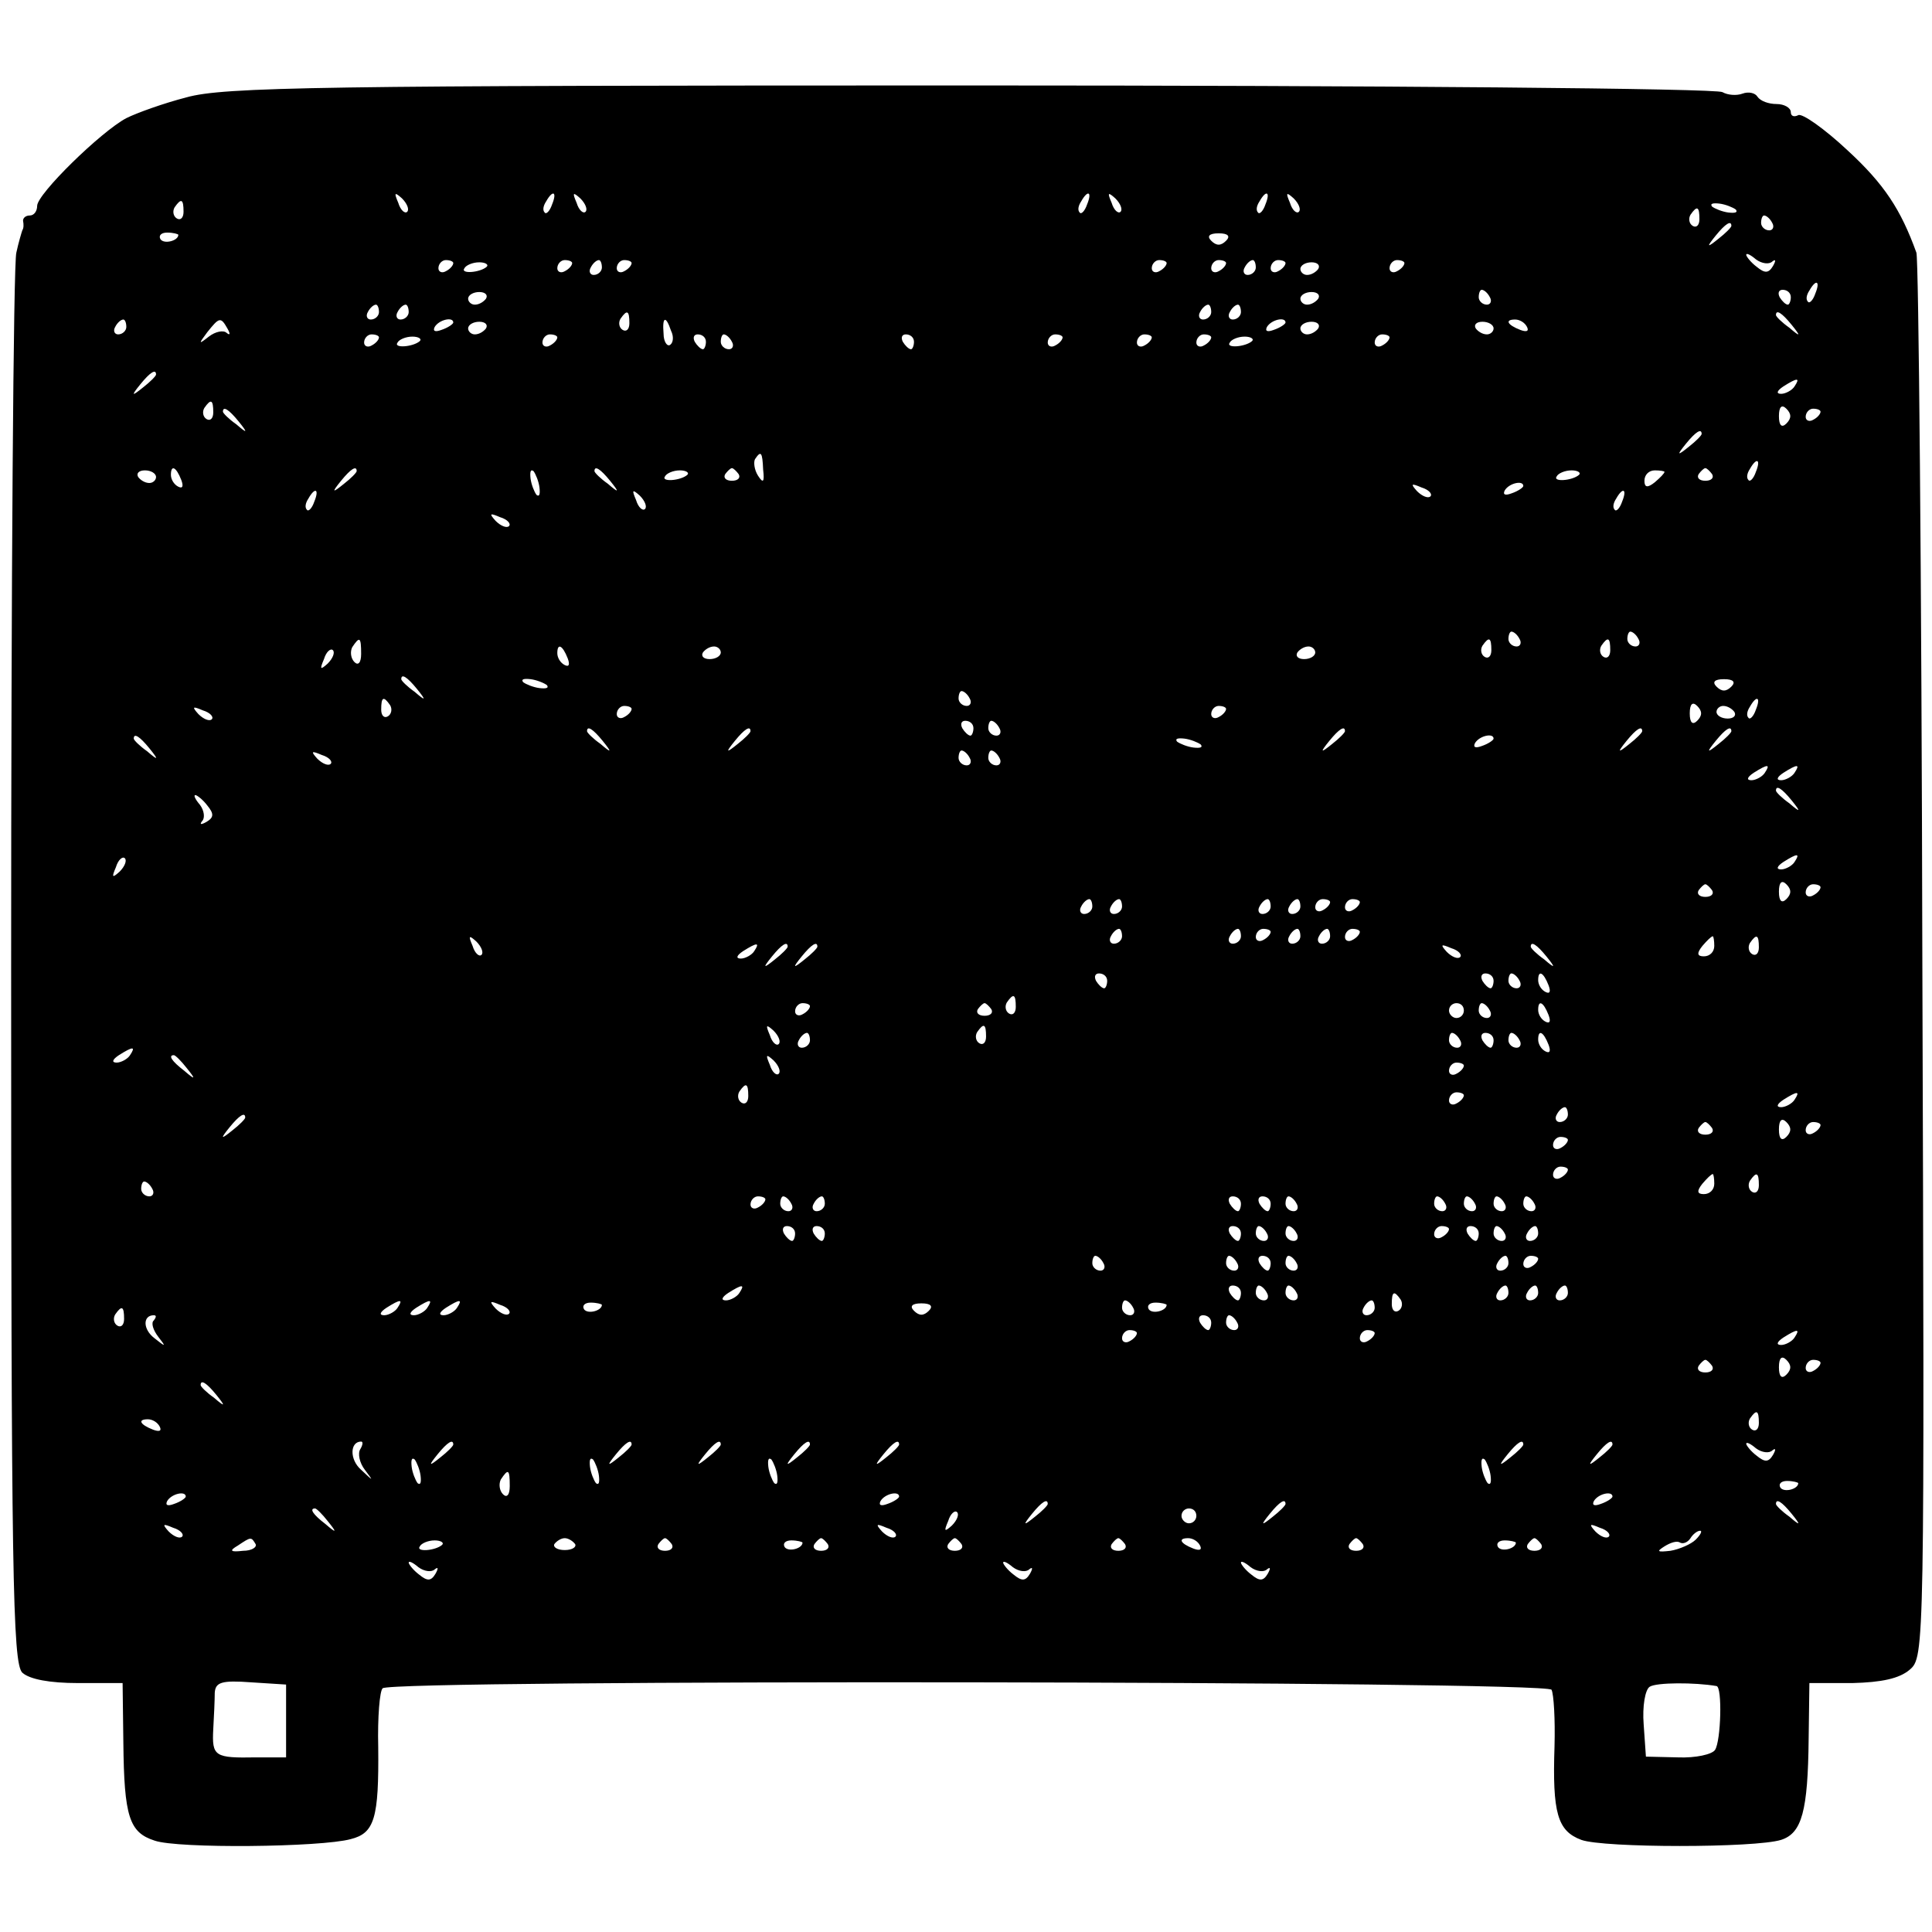
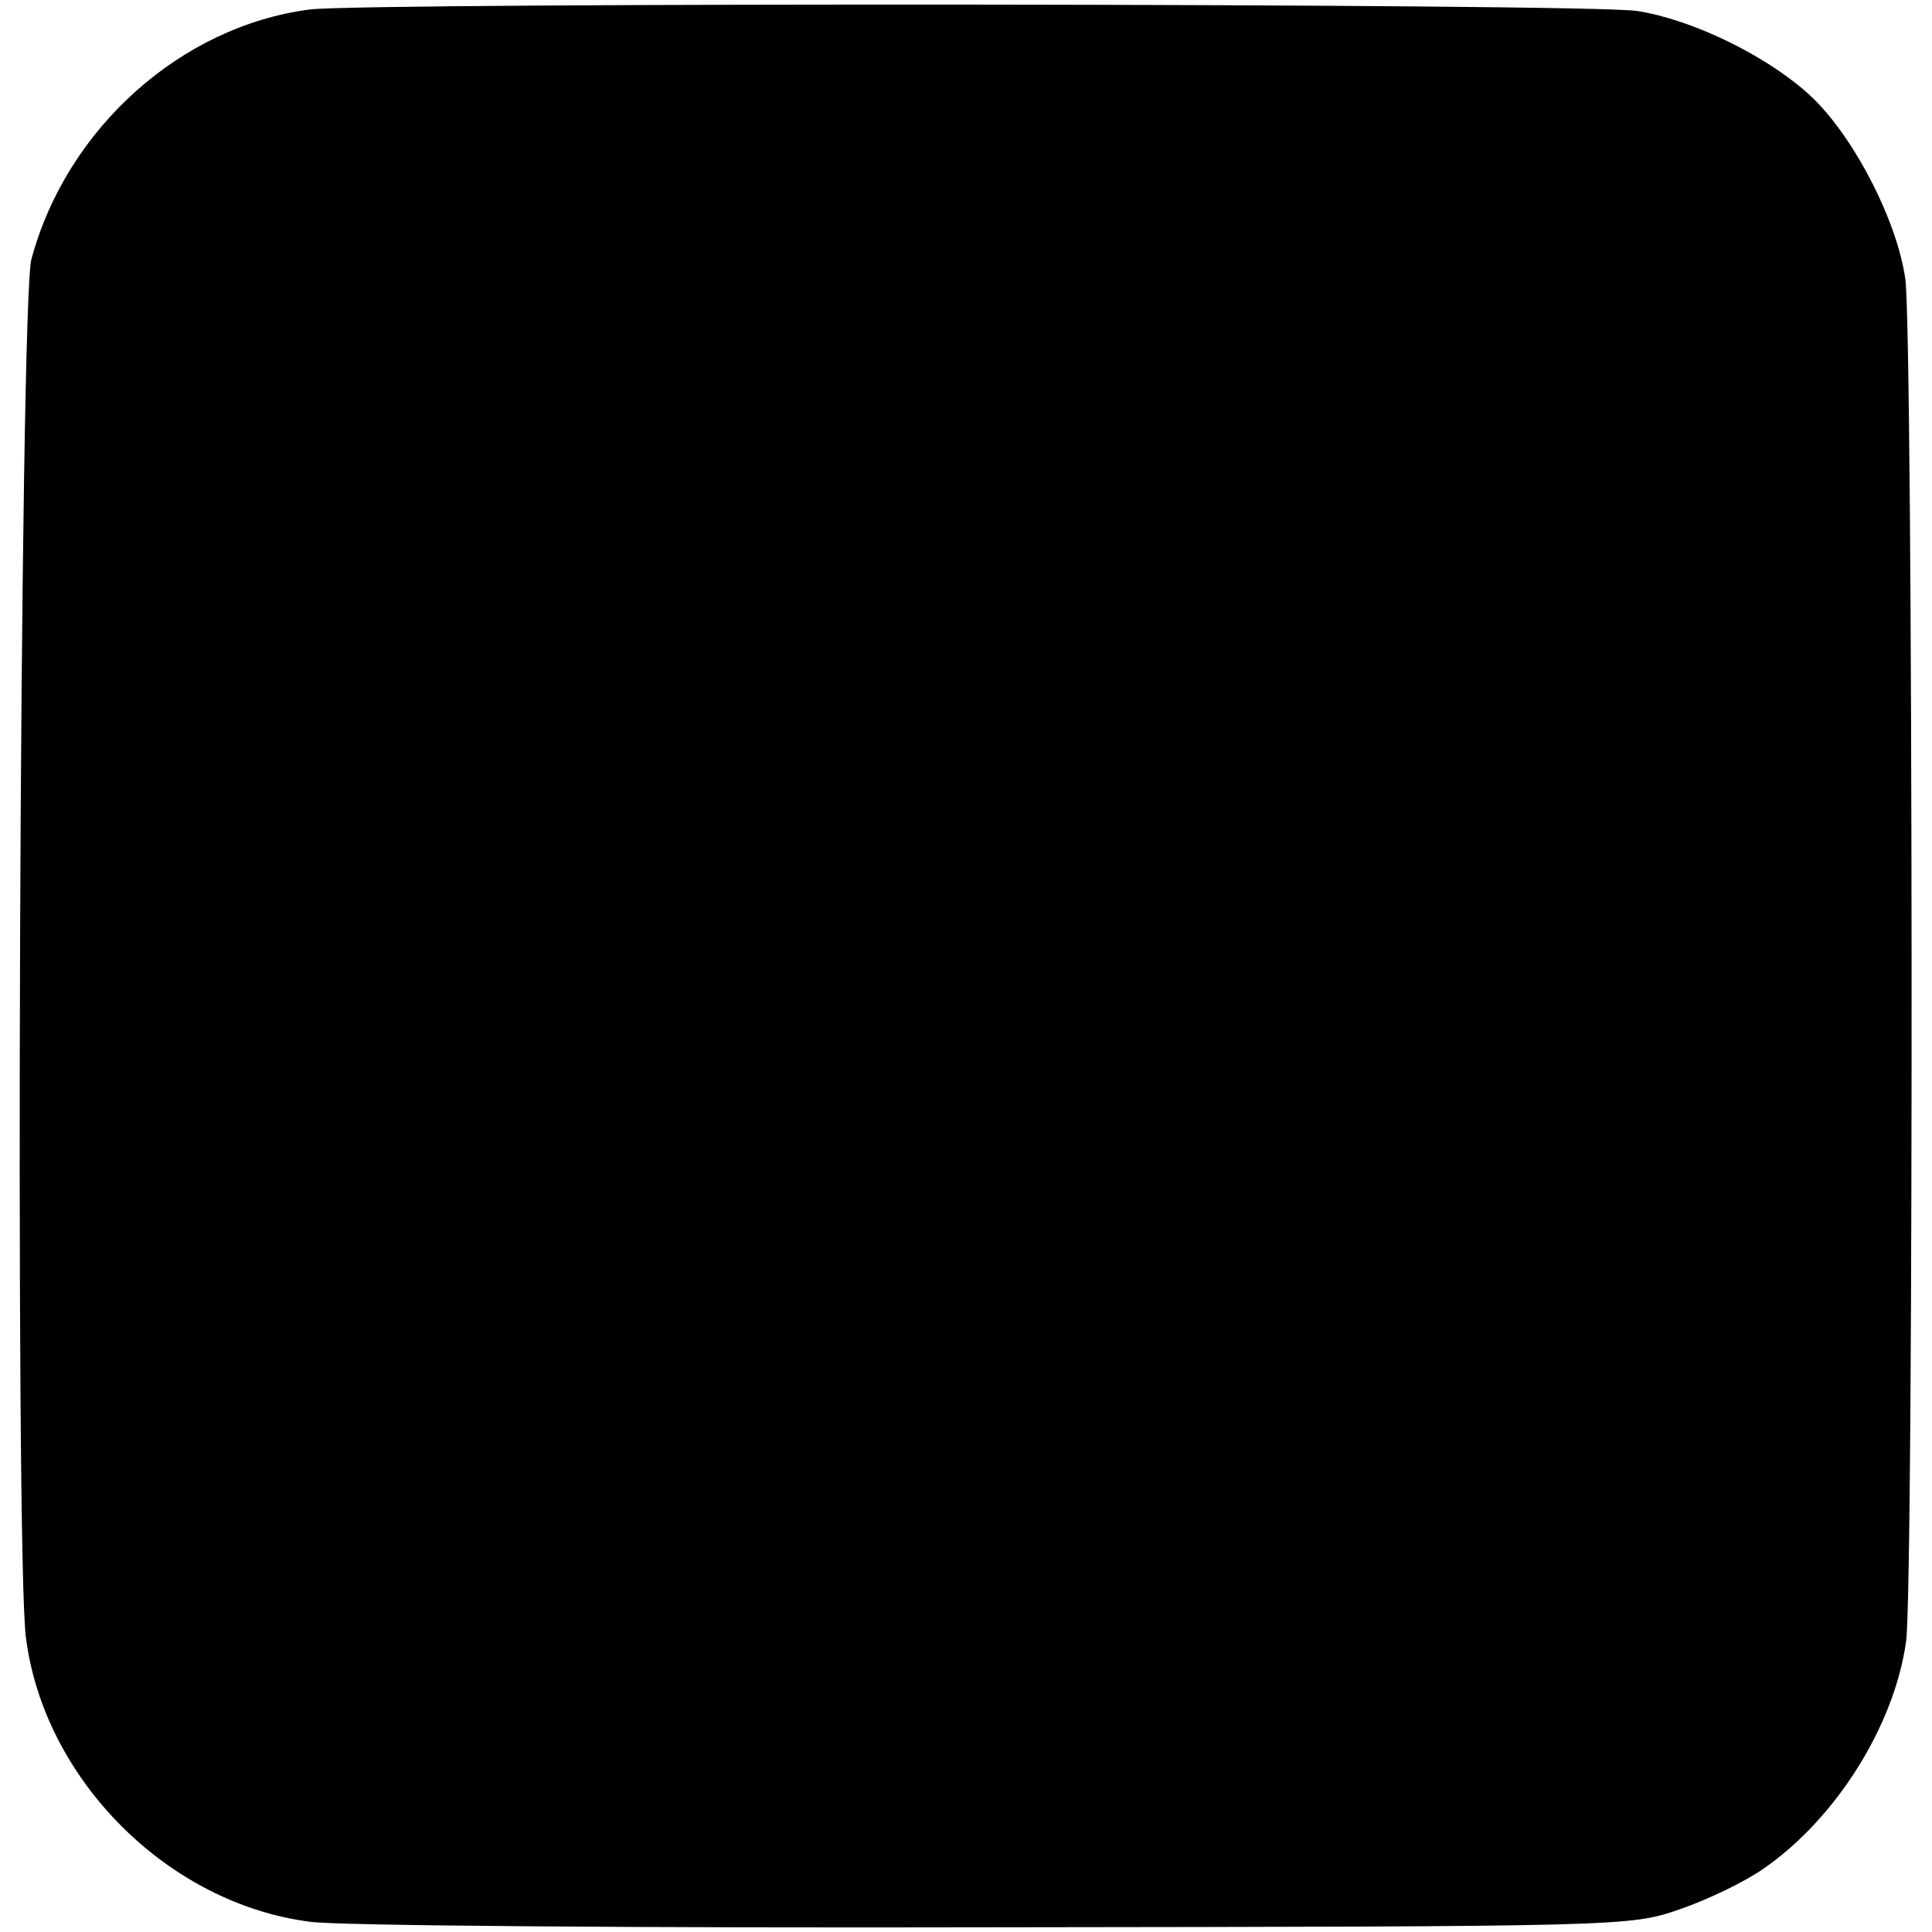
- <svg xmlns="http://www.w3.org/2000/svg" version="1.0" width="260pt" height="260pt" viewBox="0 0 260 260" preserveAspectRatio="xMidYMid meet">
-   <g transform="translate(0,260) scale(0.1,-0.1)" fill="#000000" stroke="none">
-     <path d="M251 2469 c-31 -8 -67 -21 -81 -28 -34 -18 -120 -102 -120 -118 0 -7 -4 -13 -10 -13 -5 0 -9 -3 -9 -7 1 -5 1 -10 -1 -13 -1 -3 -5 -16 -8 -30 -4 -14 -7 -446 -7 -961 0 -818 2 -937 15 -950 10 -9 37 -14 75 -14 l60 0 1 -80 c1 -100 8 -121 42 -132 31 -11 224 -9 264 2 32 8 38 28 37 124 -1 40 2 76 6 79 12 12 1565 10 1573 -2 3 -6 5 -40 4 -76 -3 -90 4 -114 36 -126 30 -11 234 -11 269 0 28 9 36 39 37 136 l1 75 58 0 c39 1 63 6 77 18 20 17 20 25 17 955 -1 515 -5 944 -8 952 -21 58 -43 92 -93 138 -31 29 -61 50 -66 47 -6 -3 -10 -1 -10 4 0 6 -9 11 -19 11 -11 0 -22 4 -26 10 -3 5 -12 7 -20 4 -8 -3 -20 -2 -27 2 -7 5 -462 9 -1012 9 -874 0 -1005 -2 -1055 -16z m297 -154 c-3 -3 -9 2 -12 12 -6 14 -5 15 5 6 7 -7 10 -15 7 -18z m195 10 c-3 -9 -8 -14 -10 -11 -3 3 -2 9 2 15 9 16 15 13 8 -4z m45 -10 c-3 -3 -9 2 -12 12 -6 14 -5 15 5 6 7 -7 10 -15 7 -18z m675 10 c-3 -9 -8 -14 -10 -11 -3 3 -2 9 2 15 9 16 15 13 8 -4z m45 -10 c-3 -3 -9 2 -12 12 -6 14 -5 15 5 6 7 -7 10 -15 7 -18z m195 10 c-3 -9 -8 -14 -10 -11 -3 3 -2 9 2 15 9 16 15 13 8 -4z m45 -10 c-3 -3 -9 2 -12 12 -6 14 -5 15 5 6 7 -7 10 -15 7 -18z m-1501 0 c0 -8 -4 -12 -9 -9 -5 3 -6 10 -3 15 9 13 12 11 12 -6z m2089 3 c3 -4 -1 -5 -10 -4 -8 1 -18 5 -22 8 -3 4 1 5 10 4 8 -1 18 -5 22 -8z m-49 -13 c0 -8 -4 -12 -9 -9 -5 3 -6 10 -3 15 9 13 12 11 12 -6z m98 -5 c3 -5 1 -10 -4 -10 -6 0 -11 5 -11 10 0 6 2 10 4 10 3 0 8 -4 11 -10z m-55 -4 c0 -2 -8 -10 -17 -17 -16 -13 -17 -12 -4 4 13 16 21 21 21 13z m-2090 -12 c0 -8 -19 -13 -24 -6 -3 5 1 9 9 9 8 0 15 -2 15 -3z m1410 -8 c-7 -7 -13 -7 -20 0 -6 6 -3 10 10 10 13 0 16 -4 10 -10z m735 -28 c5 4 5 1 1 -6 -6 -10 -11 -10 -22 -1 -8 6 -14 14 -14 16 0 3 6 0 13 -6 8 -6 18 -7 22 -3z m-1775 -2 c0 -3 -4 -8 -10 -11 -5 -3 -10 -1 -10 4 0 6 5 11 10 11 6 0 10 -2 10 -4z m45 -5 c-9 -8 -36 -10 -30 -2 2 4 11 8 20 8 8 0 13 -3 10 -6z m115 5 c0 -3 -4 -8 -10 -11 -5 -3 -10 -1 -10 4 0 6 5 11 10 11 6 0 10 -2 10 -4z m40 -6 c0 -5 -5 -10 -11 -10 -5 0 -7 5 -4 10 3 6 8 10 11 10 2 0 4 -4 4 -10z m40 6 c0 -3 -4 -8 -10 -11 -5 -3 -10 -1 -10 4 0 6 5 11 10 11 6 0 10 -2 10 -4z m720 0 c0 -3 -4 -8 -10 -11 -5 -3 -10 -1 -10 4 0 6 5 11 10 11 6 0 10 -2 10 -4z m80 0 c0 -3 -4 -8 -10 -11 -5 -3 -10 -1 -10 4 0 6 5 11 10 11 6 0 10 -2 10 -4z m40 -6 c0 -5 -5 -10 -11 -10 -5 0 -7 5 -4 10 3 6 8 10 11 10 2 0 4 -4 4 -10z m40 6 c0 -3 -4 -8 -10 -11 -5 -3 -10 -1 -10 4 0 6 5 11 10 11 6 0 10 -2 10 -4z m44 -8 c-3 -4 -9 -8 -15 -8 -5 0 -9 4 -9 8 0 5 7 9 15 9 8 0 12 -4 9 -9z m116 8 c0 -3 -4 -8 -10 -11 -5 -3 -10 -1 -10 4 0 6 5 11 10 11 6 0 10 -2 10 -4z m553 -41 c-3 -9 -8 -14 -10 -11 -3 3 -2 9 2 15 9 16 15 13 8 -4z m-1789 -7 c-3 -4 -9 -8 -15 -8 -5 0 -9 4 -9 8 0 5 7 9 15 9 8 0 12 -4 9 -9z m1120 0 c-3 -4 -9 -8 -15 -8 -5 0 -9 4 -9 8 0 5 7 9 15 9 8 0 12 -4 9 -9z m231 2 c3 -5 1 -10 -4 -10 -6 0 -11 5 -11 10 0 6 2 10 4 10 3 0 8 -4 11 -10z m405 0 c0 -5 -2 -10 -4 -10 -3 0 -8 5 -11 10 -3 6 -1 10 4 10 6 0 11 -4 11 -10z m-1900 -20 c0 -5 -5 -10 -11 -10 -5 0 -7 5 -4 10 3 6 8 10 11 10 2 0 4 -4 4 -10z m40 0 c0 -5 -5 -10 -11 -10 -5 0 -7 5 -4 10 3 6 8 10 11 10 2 0 4 -4 4 -10z m1080 0 c0 -5 -5 -10 -11 -10 -5 0 -7 5 -4 10 3 6 8 10 11 10 2 0 4 -4 4 -10z m40 0 c0 -5 -5 -10 -11 -10 -5 0 -7 5 -4 10 3 6 8 10 11 10 2 0 4 -4 4 -10z m-823 -15 c0 -8 -4 -12 -9 -9 -5 3 -6 10 -3 15 9 13 12 11 12 -6z m1564 -2 c13 -16 12 -17 -3 -4 -10 7 -18 15 -18 17 0 8 8 3 21 -13z m-2241 -3 c0 -5 -5 -10 -11 -10 -5 0 -7 5 -4 10 3 6 8 10 11 10 2 0 4 -4 4 -10z m136 -2 c4 -7 4 -10 -1 -6 -4 4 -15 2 -24 -5 -14 -11 -14 -10 -2 6 16 20 18 21 27 5z m304 8 c0 -2 -7 -7 -16 -10 -8 -3 -12 -2 -9 4 6 10 25 14 25 6z m44 -8 c-3 -4 -9 -8 -15 -8 -5 0 -9 4 -9 8 0 5 7 9 15 9 8 0 12 -4 9 -9z m249 -3 c4 -8 3 -16 -1 -19 -4 -3 -9 4 -9 15 -2 23 3 25 10 4z m827 11 c0 -2 -7 -7 -16 -10 -8 -3 -12 -2 -9 4 6 10 25 14 25 6z m44 -8 c-3 -4 -9 -8 -15 -8 -5 0 -9 4 -9 8 0 5 7 9 15 9 8 0 12 -4 9 -9z m236 0 c0 -4 -4 -8 -9 -8 -6 0 -12 4 -15 8 -3 5 1 9 9 9 8 0 15 -4 15 -9z m45 2 c3 -6 -1 -7 -9 -4 -18 7 -21 14 -7 14 6 0 13 -4 16 -10z m-1545 -14 c0 -3 -4 -8 -10 -11 -5 -3 -10 -1 -10 4 0 6 5 11 10 11 6 0 10 -2 10 -4z m55 -5 c-9 -8 -36 -10 -30 -2 2 4 11 8 20 8 8 0 13 -3 10 -6z m185 5 c0 -3 -4 -8 -10 -11 -5 -3 -10 -1 -10 4 0 6 5 11 10 11 6 0 10 -2 10 -4z m200 -6 c0 -5 -2 -10 -4 -10 -3 0 -8 5 -11 10 -3 6 -1 10 4 10 6 0 11 -4 11 -10z m35 0 c3 -5 1 -10 -4 -10 -6 0 -11 5 -11 10 0 6 2 10 4 10 3 0 8 -4 11 -10z m245 0 c0 -5 -2 -10 -4 -10 -3 0 -8 5 -11 10 -3 6 -1 10 4 10 6 0 11 -4 11 -10z m200 6 c0 -3 -4 -8 -10 -11 -5 -3 -10 -1 -10 4 0 6 5 11 10 11 6 0 10 -2 10 -4z m120 0 c0 -3 -4 -8 -10 -11 -5 -3 -10 -1 -10 4 0 6 5 11 10 11 6 0 10 -2 10 -4z m80 0 c0 -3 -4 -8 -10 -11 -5 -3 -10 -1 -10 4 0 6 5 11 10 11 6 0 10 -2 10 -4z m55 -5 c-9 -8 -36 -10 -30 -2 2 4 11 8 20 8 8 0 13 -3 10 -6z m185 5 c0 -3 -4 -8 -10 -11 -5 -3 -10 -1 -10 4 0 6 5 11 10 11 6 0 10 -2 10 -4z m-1660 -50 c0 -2 -8 -10 -17 -17 -16 -13 -17 -12 -4 4 13 16 21 21 21 13z m2205 -16 c-3 -5 -12 -10 -18 -10 -7 0 -6 4 3 10 19 12 23 12 15 0z m-2128 -35 c0 -8 -4 -12 -9 -9 -5 3 -6 10 -3 15 9 13 12 11 12 -6z m2117 -15 c-6 -6 -10 -3 -10 10 0 13 4 16 10 10 7 -7 7 -13 0 -20z m-2083 3 c13 -16 12 -17 -3 -4 -10 7 -18 15 -18 17 0 8 8 3 21 -13z m2129 13 c0 -3 -4 -8 -10 -11 -5 -3 -10 -1 -10 4 0 6 5 11 10 11 6 0 10 -2 10 -4z m-160 -30 c0 -2 -8 -10 -17 -17 -16 -13 -17 -12 -4 4 13 16 21 21 21 13z m-1263 -48 c2 -17 0 -19 -7 -8 -5 8 -6 18 -4 22 8 12 10 10 11 -14z m1336 -3 c-3 -9 -8 -14 -10 -11 -3 3 -2 9 2 15 9 16 15 13 8 -4z m-2153 -7 c0 -4 -4 -8 -9 -8 -6 0 -12 4 -15 8 -3 5 1 9 9 9 8 0 15 -4 15 -9z m34 -4 c3 -8 2 -12 -4 -9 -6 3 -10 10 -10 16 0 14 7 11 14 -7z m236 12 c0 -2 -8 -10 -17 -17 -16 -13 -17 -12 -4 4 13 16 21 21 21 13z m246 -22 c1 -9 0 -13 -4 -10 -3 4 -7 14 -8 22 -1 9 0 13 4 10 3 -4 7 -14 8 -22z m95 9 c13 -16 12 -17 -3 -4 -10 7 -18 15 -18 17 0 8 8 3 21 -13z m104 8 c-9 -8 -36 -10 -30 -2 2 4 11 8 20 8 8 0 13 -3 10 -6z m69 1 c3 -5 -1 -9 -9 -9 -8 0 -12 4 -9 9 3 4 7 8 9 8 2 0 6 -4 9 -8z m1131 -1 c-9 -8 -36 -10 -30 -2 2 4 11 8 20 8 8 0 13 -3 10 -6z m115 4 c0 -2 -6 -8 -13 -14 -10 -8 -14 -7 -14 2 0 8 6 14 14 14 7 0 13 -1 13 -2z m64 -3 c3 -5 -1 -9 -9 -9 -8 0 -12 4 -9 9 3 4 7 8 9 8 2 0 6 -4 9 -8z m-379 -30 c-3 -3 -11 0 -18 7 -9 10 -8 11 6 5 10 -3 15 -9 12 -12z m125 14 c0 -2 -7 -7 -16 -10 -8 -3 -12 -2 -9 4 6 10 25 14 25 6z m-1627 -21 c-3 -9 -8 -14 -10 -11 -3 3 -2 9 2 15 9 16 15 13 8 -4z m445 -10 c-3 -3 -9 2 -12 12 -6 14 -5 15 5 6 7 -7 10 -15 7 -18z m1315 10 c-3 -9 -8 -14 -10 -11 -3 3 -2 9 2 15 9 16 15 13 8 -4z m-1498 -33 c-3 -3 -11 0 -18 7 -9 10 -8 11 6 5 10 -3 15 -9 12 -12z m1360 -152 c3 -5 1 -10 -4 -10 -6 0 -11 5 -11 10 0 6 2 10 4 10 3 0 8 -4 11 -10z m160 0 c3 -5 1 -10 -4 -10 -6 0 -11 5 -11 10 0 6 2 10 4 10 3 0 8 -4 11 -10z m-1719 -20 c0 -12 -4 -16 -9 -11 -5 5 -6 14 -3 20 10 15 12 14 12 -9z m1521 5 c0 -8 -4 -12 -9 -9 -5 3 -6 10 -3 15 9 13 12 11 12 -6z m160 0 c0 -8 -4 -12 -9 -9 -5 3 -6 10 -3 15 9 13 12 11 12 -6z m-1726 -18 c-10 -9 -11 -8 -5 6 3 10 9 15 12 12 3 -3 0 -11 -7 -18z m323 7 c3 -8 2 -12 -4 -9 -6 3 -10 10 -10 16 0 14 7 11 14 -7z m206 8 c0 -5 -7 -9 -15 -9 -8 0 -12 4 -9 9 3 4 9 8 15 8 5 0 9 -4 9 -8z m800 0 c0 -5 -7 -9 -15 -9 -8 0 -12 4 -9 9 3 4 9 8 15 8 5 0 9 -4 9 -8z m-1209 -49 c13 -16 12 -17 -3 -4 -10 7 -18 15 -18 17 0 8 8 3 21 -13z m175 5 c3 -4 -1 -5 -10 -4 -8 1 -18 5 -22 8 -3 4 1 5 10 4 8 -1 18 -5 22 -8z m1594 -2 c-7 -7 -13 -7 -20 0 -6 6 -3 10 10 10 13 0 16 -4 10 -10z m-1025 -16 c3 -5 1 -10 -4 -10 -6 0 -11 5 -11 10 0 6 2 10 4 10 3 0 8 -4 11 -10z m-780 -9 c3 -5 2 -12 -3 -15 -5 -3 -9 1 -9 9 0 17 3 19 12 6z m1759 -21 c-6 -6 -10 -3 -10 10 0 13 4 16 10 10 7 -7 7 -13 0 -20z m79 15 c-3 -9 -8 -14 -10 -11 -3 3 -2 9 2 15 9 16 15 13 8 -4z m-2078 -13 c-3 -3 -11 0 -18 7 -9 10 -8 11 6 5 10 -3 15 -9 12 -12z m565 14 c0 -3 -4 -8 -10 -11 -5 -3 -10 -1 -10 4 0 6 5 11 10 11 6 0 10 -2 10 -4z m800 0 c0 -3 -4 -8 -10 -11 -5 -3 -10 -1 -10 4 0 6 5 11 10 11 6 0 10 -2 10 -4z m684 -4 c3 -5 -1 -9 -9 -9 -8 0 -15 4 -15 9 0 4 4 8 9 8 6 0 12 -4 15 -8z m-1024 -22 c0 -5 -2 -10 -4 -10 -3 0 -8 5 -11 10 -3 6 -1 10 4 10 6 0 11 -4 11 -10z m35 0 c3 -5 1 -10 -4 -10 -6 0 -11 5 -11 10 0 6 2 10 4 10 3 0 8 -4 11 -10z m-534 -17 c13 -16 12 -17 -3 -4 -10 7 -18 15 -18 17 0 8 8 3 21 -13z m199 13 c0 -2 -8 -10 -17 -17 -16 -13 -17 -12 -4 4 13 16 21 21 21 13z m800 0 c0 -2 -8 -10 -17 -17 -16 -13 -17 -12 -4 4 13 16 21 21 21 13z m400 0 c0 -2 -8 -10 -17 -17 -16 -13 -17 -12 -4 4 13 16 21 21 21 13z m120 0 c0 -2 -8 -10 -17 -17 -16 -13 -17 -12 -4 4 13 16 21 21 21 13z m-2129 -23 c13 -16 12 -17 -3 -4 -10 7 -18 15 -18 17 0 8 8 3 21 -13z m1415 5 c3 -4 -1 -5 -10 -4 -8 1 -18 5 -22 8 -3 4 1 5 10 4 8 -1 18 -5 22 -8z m394 8 c0 -2 -7 -7 -16 -10 -8 -3 -12 -2 -9 4 6 10 25 14 25 6z m-1565 -34 c-3 -3 -11 0 -18 7 -9 10 -8 11 6 5 10 -3 15 -9 12 -12z m860 8 c3 -5 1 -10 -4 -10 -6 0 -11 5 -11 10 0 6 2 10 4 10 3 0 8 -4 11 -10z m40 0 c3 -5 1 -10 -4 -10 -6 0 -11 5 -11 10 0 6 2 10 4 10 3 0 8 -4 11 -10z m1030 -20 c-3 -5 -12 -10 -18 -10 -7 0 -6 4 3 10 19 12 23 12 15 0z m40 0 c-3 -5 -12 -10 -18 -10 -7 0 -6 4 3 10 19 12 23 12 15 0z m-4 -37 c13 -16 12 -17 -3 -4 -10 7 -18 15 -18 17 0 8 8 3 21 -13z m-2132 -7 c9 -11 9 -16 -1 -22 -7 -4 -10 -4 -6 1 4 4 3 14 -3 22 -6 7 -9 13 -6 13 2 0 10 -6 16 -14z m-118 -89 c-10 -9 -11 -8 -5 6 3 10 9 15 12 12 3 -3 0 -11 -7 -18z m2254 13 c-3 -5 -12 -10 -18 -10 -7 0 -6 4 3 10 19 12 23 12 15 0z m-11 -50 c-6 -6 -10 -3 -10 10 0 13 4 16 10 10 7 -7 7 -13 0 -20z m-100 12 c3 -5 -1 -9 -9 -9 -8 0 -12 4 -9 9 3 4 7 8 9 8 2 0 6 -4 9 -8z m146 4 c0 -3 -4 -8 -10 -11 -5 -3 -10 -1 -10 4 0 6 5 11 10 11 6 0 10 -2 10 -4z m-980 -26 c0 -5 -5 -10 -11 -10 -5 0 -7 5 -4 10 3 6 8 10 11 10 2 0 4 -4 4 -10z m40 0 c0 -5 -5 -10 -11 -10 -5 0 -7 5 -4 10 3 6 8 10 11 10 2 0 4 -4 4 -10z m200 0 c0 -5 -5 -10 -11 -10 -5 0 -7 5 -4 10 3 6 8 10 11 10 2 0 4 -4 4 -10z m40 0 c0 -5 -5 -10 -11 -10 -5 0 -7 5 -4 10 3 6 8 10 11 10 2 0 4 -4 4 -10z m40 6 c0 -3 -4 -8 -10 -11 -5 -3 -10 -1 -10 4 0 6 5 11 10 11 6 0 10 -2 10 -4z m40 0 c0 -3 -4 -8 -10 -11 -5 -3 -10 -1 -10 4 0 6 5 11 10 11 6 0 10 -2 10 -4z m-320 -46 c0 -5 -5 -10 -11 -10 -5 0 -7 5 -4 10 3 6 8 10 11 10 2 0 4 -4 4 -10z m160 0 c0 -5 -5 -10 -11 -10 -5 0 -7 5 -4 10 3 6 8 10 11 10 2 0 4 -4 4 -10z m40 6 c0 -3 -4 -8 -10 -11 -5 -3 -10 -1 -10 4 0 6 5 11 10 11 6 0 10 -2 10 -4z m40 -6 c0 -5 -5 -10 -11 -10 -5 0 -7 5 -4 10 3 6 8 10 11 10 2 0 4 -4 4 -10z m40 0 c0 -5 -5 -10 -11 -10 -5 0 -7 5 -4 10 3 6 8 10 11 10 2 0 4 -4 4 -10z m40 6 c0 -3 -4 -8 -10 -11 -5 -3 -10 -1 -10 4 0 6 5 11 10 11 6 0 10 -2 10 -4z m-1182 -31 c-3 -3 -9 2 -12 12 -6 14 -5 15 5 6 7 -7 10 -15 7 -18z m1659 12 c0 -8 -6 -14 -14 -14 -9 0 -10 4 -2 14 6 7 12 13 14 13 1 0 2 -6 2 -13z m60 -2 c0 -8 -4 -12 -9 -9 -5 3 -6 10 -3 15 9 13 12 11 12 -6z m-1352 -5 c-3 -5 -12 -10 -18 -10 -7 0 -6 4 3 10 19 12 23 12 15 0z m45 6 c0 -2 -8 -10 -17 -17 -16 -13 -17 -12 -4 4 13 16 21 21 21 13z m40 0 c0 -2 -8 -10 -17 -17 -16 -13 -17 -12 -4 4 13 16 21 21 21 13z m865 -14 c-3 -3 -11 0 -18 7 -9 10 -8 11 6 5 10 -3 15 -9 12 -12z m116 1 c13 -16 12 -17 -3 -4 -10 7 -18 15 -18 17 0 8 8 3 21 -13z m-591 -33 c0 -5 -2 -10 -4 -10 -3 0 -8 5 -11 10 -3 6 -1 10 4 10 6 0 11 -4 11 -10z m520 0 c0 -5 -2 -10 -4 -10 -3 0 -8 5 -11 10 -3 6 -1 10 4 10 6 0 11 -4 11 -10z m35 0 c3 -5 1 -10 -4 -10 -6 0 -11 5 -11 10 0 6 2 10 4 10 3 0 8 -4 11 -10z m39 -6 c3 -8 2 -12 -4 -9 -6 3 -10 10 -10 16 0 14 7 11 14 -7z m-717 -29 c0 -8 -4 -12 -9 -9 -5 3 -6 10 -3 15 9 13 12 11 12 -6z m-277 1 c0 -3 -4 -8 -10 -11 -5 -3 -10 -1 -10 4 0 6 5 11 10 11 6 0 10 -2 10 -4z m244 -4 c3 -5 -1 -9 -9 -9 -8 0 -12 4 -9 9 3 4 7 8 9 8 2 0 6 -4 9 -8z m636 -2 c0 -5 -4 -10 -10 -10 -5 0 -10 5 -10 10 0 6 5 10 10 10 6 0 10 -4 10 -10z m35 0 c3 -5 1 -10 -4 -10 -6 0 -11 5 -11 10 0 6 2 10 4 10 3 0 8 -4 11 -10z m79 -6 c3 -8 2 -12 -4 -9 -6 3 -10 10 -10 16 0 14 7 11 14 -7z m-1036 -39 c-3 -3 -9 2 -12 12 -6 14 -5 15 5 6 7 -7 10 -15 7 -18z m279 10 c0 -8 -4 -12 -9 -9 -5 3 -6 10 -3 15 9 13 12 11 12 -6z m-237 -5 c0 -5 -5 -10 -11 -10 -5 0 -7 5 -4 10 3 6 8 10 11 10 2 0 4 -4 4 -10z m875 0 c3 -5 1 -10 -4 -10 -6 0 -11 5 -11 10 0 6 2 10 4 10 3 0 8 -4 11 -10z m45 0 c0 -5 -2 -10 -4 -10 -3 0 -8 5 -11 10 -3 6 -1 10 4 10 6 0 11 -4 11 -10z m35 0 c3 -5 1 -10 -4 -10 -6 0 -11 5 -11 10 0 6 2 10 4 10 3 0 8 -4 11 -10z m39 -6 c3 -8 2 -12 -4 -9 -6 3 -10 10 -10 16 0 14 7 11 14 -7z m-1909 -14 c-3 -5 -12 -10 -18 -10 -7 0 -6 4 3 10 19 12 23 12 15 0z m76 -17 c13 -16 12 -17 -3 -4 -17 13 -22 21 -14 21 2 0 10 -8 17 -17z m797 -8 c-3 -3 -9 2 -12 12 -6 14 -5 15 5 6 7 -7 10 -15 7 -18z m922 11 c0 -3 -4 -8 -10 -11 -5 -3 -10 -1 -10 4 0 6 5 11 10 11 6 0 10 -2 10 -4z m-963 -41 c0 -8 -4 -12 -9 -9 -5 3 -6 10 -3 15 9 13 12 11 12 -6z m963 1 c0 -3 -4 -8 -10 -11 -5 -3 -10 -1 -10 4 0 6 5 11 10 11 6 0 10 -2 10 -4z m445 -6 c-3 -5 -12 -10 -18 -10 -7 0 -6 4 3 10 19 12 23 12 15 0z m-305 -20 c0 -5 -5 -10 -11 -10 -5 0 -7 5 -4 10 3 6 8 10 11 10 2 0 4 -4 4 -10z m-1780 -4 c0 -2 -8 -10 -17 -17 -16 -13 -17 -12 -4 4 13 16 21 21 21 13z m2074 -26 c-6 -6 -10 -3 -10 10 0 13 4 16 10 10 7 -7 7 -13 0 -20z m-100 12 c3 -5 -1 -9 -9 -9 -8 0 -12 4 -9 9 3 4 7 8 9 8 2 0 6 -4 9 -8z m146 4 c0 -3 -4 -8 -10 -11 -5 -3 -10 -1 -10 4 0 6 5 11 10 11 6 0 10 -2 10 -4z m-340 -20 c0 -3 -4 -8 -10 -11 -5 -3 -10 -1 -10 4 0 6 5 11 10 11 6 0 10 -2 10 -4z m0 -40 c0 -3 -4 -8 -10 -11 -5 -3 -10 -1 -10 4 0 6 5 11 10 11 6 0 10 -2 10 -4z m197 -19 c0 -8 -6 -14 -14 -14 -9 0 -10 4 -2 14 6 7 12 13 14 13 1 0 2 -6 2 -13z m60 -2 c0 -8 -4 -12 -9 -9 -5 3 -6 10 -3 15 9 13 12 11 12 -6z m-2162 -5 c3 -5 1 -10 -4 -10 -6 0 -11 5 -11 10 0 6 2 10 4 10 3 0 8 -4 11 -10z m825 -14 c0 -3 -4 -8 -10 -11 -5 -3 -10 -1 -10 4 0 6 5 11 10 11 6 0 10 -2 10 -4z m35 -6 c3 -5 1 -10 -4 -10 -6 0 -11 5 -11 10 0 6 2 10 4 10 3 0 8 -4 11 -10z m45 0 c0 -5 -5 -10 -11 -10 -5 0 -7 5 -4 10 3 6 8 10 11 10 2 0 4 -4 4 -10z m560 0 c0 -5 -2 -10 -4 -10 -3 0 -8 5 -11 10 -3 6 -1 10 4 10 6 0 11 -4 11 -10z m40 0 c0 -5 -2 -10 -4 -10 -3 0 -8 5 -11 10 -3 6 -1 10 4 10 6 0 11 -4 11 -10z m35 0 c3 -5 1 -10 -4 -10 -6 0 -11 5 -11 10 0 6 2 10 4 10 3 0 8 -4 11 -10z m200 0 c3 -5 1 -10 -4 -10 -6 0 -11 5 -11 10 0 6 2 10 4 10 3 0 8 -4 11 -10z m40 0 c3 -5 1 -10 -4 -10 -6 0 -11 5 -11 10 0 6 2 10 4 10 3 0 8 -4 11 -10z m40 0 c3 -5 1 -10 -4 -10 -6 0 -11 5 -11 10 0 6 2 10 4 10 3 0 8 -4 11 -10z m40 0 c3 -5 1 -10 -4 -10 -6 0 -11 5 -11 10 0 6 2 10 4 10 3 0 8 -4 11 -10z m-995 -40 c0 -5 -2 -10 -4 -10 -3 0 -8 5 -11 10 -3 6 -1 10 4 10 6 0 11 -4 11 -10z m40 0 c0 -5 -2 -10 -4 -10 -3 0 -8 5 -11 10 -3 6 -1 10 4 10 6 0 11 -4 11 -10z m560 0 c0 -5 -2 -10 -4 -10 -3 0 -8 5 -11 10 -3 6 -1 10 4 10 6 0 11 -4 11 -10z m35 0 c3 -5 1 -10 -4 -10 -6 0 -11 5 -11 10 0 6 2 10 4 10 3 0 8 -4 11 -10z m40 0 c3 -5 1 -10 -4 -10 -6 0 -11 5 -11 10 0 6 2 10 4 10 3 0 8 -4 11 -10z m205 6 c0 -3 -4 -8 -10 -11 -5 -3 -10 -1 -10 4 0 6 5 11 10 11 6 0 10 -2 10 -4z m40 -6 c0 -5 -2 -10 -4 -10 -3 0 -8 5 -11 10 -3 6 -1 10 4 10 6 0 11 -4 11 -10z m35 0 c3 -5 1 -10 -4 -10 -6 0 -11 5 -11 10 0 6 2 10 4 10 3 0 8 -4 11 -10z m45 0 c0 -5 -5 -10 -11 -10 -5 0 -7 5 -4 10 3 6 8 10 11 10 2 0 4 -4 4 -10z m-585 -40 c3 -5 1 -10 -4 -10 -6 0 -11 5 -11 10 0 6 2 10 4 10 3 0 8 -4 11 -10z m180 0 c3 -5 1 -10 -4 -10 -6 0 -11 5 -11 10 0 6 2 10 4 10 3 0 8 -4 11 -10z m45 0 c0 -5 -2 -10 -4 -10 -3 0 -8 5 -11 10 -3 6 -1 10 4 10 6 0 11 -4 11 -10z m35 0 c3 -5 1 -10 -4 -10 -6 0 -11 5 -11 10 0 6 2 10 4 10 3 0 8 -4 11 -10z m285 0 c0 -5 -5 -10 -11 -10 -5 0 -7 5 -4 10 3 6 8 10 11 10 2 0 4 -4 4 -10z m40 6 c0 -3 -4 -8 -10 -11 -5 -3 -10 -1 -10 4 0 6 5 11 10 11 6 0 10 -2 10 -4z m-1075 -46 c-3 -5 -12 -10 -18 -10 -7 0 -6 4 3 10 19 12 23 12 15 0z m675 0 c0 -5 -2 -10 -4 -10 -3 0 -8 5 -11 10 -3 6 -1 10 4 10 6 0 11 -4 11 -10z m35 0 c3 -5 1 -10 -4 -10 -6 0 -11 5 -11 10 0 6 2 10 4 10 3 0 8 -4 11 -10z m40 0 c3 -5 1 -10 -4 -10 -6 0 -11 5 -11 10 0 6 2 10 4 10 3 0 8 -4 11 -10z m285 0 c0 -5 -5 -10 -11 -10 -5 0 -7 5 -4 10 3 6 8 10 11 10 2 0 4 -4 4 -10z m40 0 c0 -5 -5 -10 -11 -10 -5 0 -7 5 -4 10 3 6 8 10 11 10 2 0 4 -4 4 -10z m40 0 c0 -5 -5 -10 -11 -10 -5 0 -7 5 -4 10 3 6 8 10 11 10 2 0 4 -4 4 -10z m-225 -9 c3 -5 2 -12 -3 -15 -5 -3 -9 1 -9 9 0 17 3 19 12 6z m-1350 -11 c-3 -5 -12 -10 -18 -10 -7 0 -6 4 3 10 19 12 23 12 15 0z m40 0 c-3 -5 -12 -10 -18 -10 -7 0 -6 4 3 10 19 12 23 12 15 0z m40 0 c-3 -5 -12 -10 -18 -10 -7 0 -6 4 3 10 19 12 23 12 15 0z m70 -8 c-3 -3 -11 0 -18 7 -9 10 -8 11 6 5 10 -3 15 -9 12 -12z m125 12 c0 -8 -19 -13 -24 -6 -3 5 1 9 9 9 8 0 15 -2 15 -3z m440 -8 c-7 -7 -13 -7 -20 0 -6 6 -3 10 10 10 13 0 16 -4 10 -10z m275 4 c3 -5 1 -10 -4 -10 -6 0 -11 5 -11 10 0 6 2 10 4 10 3 0 8 -4 11 -10z m45 4 c0 -8 -19 -13 -24 -6 -3 5 1 9 9 9 8 0 15 -2 15 -3z m280 -4 c0 -5 -5 -10 -11 -10 -5 0 -7 5 -4 10 3 6 8 10 11 10 2 0 4 -4 4 -10z m-1683 -15 c0 -8 -4 -12 -9 -9 -5 3 -6 10 -3 15 9 13 12 11 12 -6z m40 -2 c-4 -3 -1 -13 6 -22 11 -14 10 -14 -5 -2 -16 12 -16 31 -1 31 4 0 3 -3 0 -7z m1423 -3 c0 -5 -2 -10 -4 -10 -3 0 -8 5 -11 10 -3 6 -1 10 4 10 6 0 11 -4 11 -10z m35 0 c3 -5 1 -10 -4 -10 -6 0 -11 5 -11 10 0 6 2 10 4 10 3 0 8 -4 11 -10z m-135 -14 c0 -3 -4 -8 -10 -11 -5 -3 -10 -1 -10 4 0 6 5 11 10 11 6 0 10 -2 10 -4z m320 0 c0 -3 -4 -8 -10 -11 -5 -3 -10 -1 -10 4 0 6 5 11 10 11 6 0 10 -2 10 -4z m565 -6 c-3 -5 -12 -10 -18 -10 -7 0 -6 4 3 10 19 12 23 12 15 0z m-11 -50 c-6 -6 -10 -3 -10 10 0 13 4 16 10 10 7 -7 7 -13 0 -20z m-100 12 c3 -5 -1 -9 -9 -9 -8 0 -12 4 -9 9 3 4 7 8 9 8 2 0 6 -4 9 -8z m146 4 c0 -3 -4 -8 -10 -11 -5 -3 -10 -1 -10 4 0 6 5 11 10 11 6 0 10 -2 10 -4z m-2159 -43 c13 -16 12 -17 -3 -4 -10 7 -18 15 -18 17 0 8 8 3 21 -13z m2076 -38 c0 -8 -4 -12 -9 -9 -5 3 -6 10 -3 15 9 13 12 11 12 -6z m-2152 -5 c3 -6 -1 -7 -9 -4 -18 7 -21 14 -7 14 6 0 13 -4 16 -10z m270 -30 c-4 -6 -1 -19 6 -28 12 -16 12 -16 -5 0 -16 14 -15 38 0 38 3 0 2 -5 -1 -10z m125 6 c0 -2 -8 -10 -17 -17 -16 -13 -17 -12 -4 4 13 16 21 21 21 13z m240 0 c0 -2 -8 -10 -17 -17 -16 -13 -17 -12 -4 4 13 16 21 21 21 13z m120 0 c0 -2 -8 -10 -17 -17 -16 -13 -17 -12 -4 4 13 16 21 21 21 13z m120 0 c0 -2 -8 -10 -17 -17 -16 -13 -17 -12 -4 4 13 16 21 21 21 13z m120 0 c0 -2 -8 -10 -17 -17 -16 -13 -17 -12 -4 4 13 16 21 21 21 13z m840 0 c0 -2 -8 -10 -17 -17 -16 -13 -17 -12 -4 4 13 16 21 21 21 13z m120 0 c0 -2 -8 -10 -17 -17 -16 -13 -17 -12 -4 4 13 16 21 21 21 13z m215 -8 c5 4 5 1 1 -6 -6 -10 -11 -10 -22 -1 -8 6 -14 14 -14 16 0 3 6 0 13 -6 8 -6 18 -7 22 -3z m-1819 -34 c1 -9 0 -13 -4 -10 -3 4 -7 14 -8 22 -1 9 0 13 4 10 3 -4 7 -14 8 -22z m240 0 c1 -9 0 -13 -4 -10 -3 4 -7 14 -8 22 -1 9 0 13 4 10 3 -4 7 -14 8 -22z m240 0 c1 -9 0 -13 -4 -10 -3 4 -7 14 -8 22 -1 9 0 13 4 10 3 -4 7 -14 8 -22z m960 0 c1 -9 0 -13 -4 -10 -3 4 -7 14 -8 22 -1 9 0 13 4 10 3 -4 7 -14 8 -22z m-1320 -14 c0 -12 -4 -16 -9 -11 -5 5 -6 14 -3 20 10 15 12 14 12 -9z m1734 4 c0 -8 -19 -13 -24 -6 -3 5 1 9 9 9 8 0 15 -2 15 -3z m-2170 -18 c0 -2 -7 -7 -16 -10 -8 -3 -12 -2 -9 4 6 10 25 14 25 6z m960 0 c0 -2 -7 -7 -16 -10 -8 -3 -12 -2 -9 4 6 10 25 14 25 6z m960 0 c0 -2 -7 -7 -16 -10 -8 -3 -12 -2 -9 4 6 10 25 14 25 6z m-760 -10 c0 -2 -8 -10 -17 -17 -16 -13 -17 -12 -4 4 13 16 21 21 21 13z m320 0 c0 -2 -8 -10 -17 -17 -16 -13 -17 -12 -4 4 13 16 21 21 21 13z m681 -13 c13 -16 12 -17 -3 -4 -10 7 -18 15 -18 17 0 8 8 3 21 -13z m-1970 -10 c13 -16 12 -17 -3 -4 -17 13 -22 21 -14 21 2 0 10 -8 17 -17z m840 -6 c-10 -9 -11 -8 -5 6 3 10 9 15 12 12 3 -3 0 -11 -7 -18z m329 13 c0 -5 -4 -10 -10 -10 -5 0 -10 5 -10 10 0 6 5 10 10 10 6 0 10 -4 10 -10z m-1365 -28 c-3 -3 -11 0 -18 7 -9 10 -8 11 6 5 10 -3 15 -9 12 -12z m960 0 c-3 -3 -11 0 -18 7 -9 10 -8 11 6 5 10 -3 15 -9 12 -12z m960 0 c-3 -3 -11 0 -18 7 -9 10 -8 11 6 5 10 -3 15 -9 12 -12z m117 -4 c-6 -6 -22 -13 -34 -15 -18 -2 -19 -1 -8 6 8 5 17 8 21 5 4 -2 10 0 14 6 3 5 9 10 13 10 3 0 1 -5 -6 -12z m-1938 -6 c2 -4 -5 -9 -17 -9 -17 -2 -19 0 -7 7 18 12 18 12 24 2z m251 -1 c-9 -8 -36 -10 -30 -2 2 4 11 8 20 8 8 0 13 -3 10 -6z m179 1 c2 -4 -4 -8 -14 -8 -10 0 -16 4 -14 8 3 4 9 8 14 8 5 0 11 -4 14 -8z m130 0 c3 -5 -1 -9 -9 -9 -8 0 -12 4 -9 9 3 4 7 8 9 8 2 0 6 -4 9 -8z m176 2 c0 -8 -19 -13 -24 -6 -3 5 1 9 9 9 8 0 15 -2 15 -3z m34 -2 c3 -5 -1 -9 -9 -9 -8 0 -12 4 -9 9 3 4 7 8 9 8 2 0 6 -4 9 -8z m180 0 c3 -5 -1 -9 -9 -9 -8 0 -12 4 -9 9 3 4 7 8 9 8 2 0 6 -4 9 -8z m220 0 c3 -5 -1 -9 -9 -9 -8 0 -12 4 -9 9 3 4 7 8 9 8 2 0 6 -4 9 -8z m101 -2 c3 -6 -1 -7 -9 -4 -18 7 -21 14 -7 14 6 0 13 -4 16 -10z m219 2 c3 -5 -1 -9 -9 -9 -8 0 -12 4 -9 9 3 4 7 8 9 8 2 0 6 -4 9 -8z m206 2 c0 -8 -19 -13 -24 -6 -3 5 1 9 9 9 8 0 15 -2 15 -3z m34 -2 c3 -5 -1 -9 -9 -9 -8 0 -12 4 -9 9 3 4 7 8 9 8 2 0 6 -4 9 -8z m-1489 -34 c5 4 5 1 1 -6 -6 -10 -11 -10 -22 -1 -8 6 -14 14 -14 16 0 3 6 0 13 -6 8 -6 18 -7 22 -3z m800 0 c5 4 5 1 1 -6 -6 -10 -11 -10 -22 -1 -8 6 -14 14 -14 16 0 3 6 0 13 -6 8 -6 18 -7 22 -3z m320 0 c5 4 5 1 1 -6 -6 -10 -11 -10 -22 -1 -8 6 -14 14 -14 16 0 3 6 0 13 -6 8 -6 18 -7 22 -3z m-1320 -204 l0 -49 -40 0 c-56 -1 -60 1 -58 38 1 17 2 40 2 49 1 14 9 17 49 14 l47 -3 0 -49z m1925 47 c8 -1 6 -74 -2 -86 -4 -6 -26 -11 -50 -10 l-43 1 -3 43 c-2 25 2 47 8 51 9 6 61 6 90 1z" />
+ <svg xmlns="http://www.w3.org/2000/svg" version="1.0" width="246pt" height="246pt" viewBox="0 0 246 246" preserveAspectRatio="xMidYMid meet">
+   <g transform="translate(0,246) scale(0.1,-0.1)" fill="#000000" stroke="none">
+     <path d="M395 2448 c-164 -21 -310 -151 -355 -318 -15 -52 -21 -1650 -7 -1755 23 -181 181 -339 362 -362 33 -5 425 -8 870 -7 810 1 810 1 874 23 35 12 83 35 107 52 91 63 166 181 181 289 10 69 9 1667 -1 1735 -11 77 -69 187 -124 236 -56 50 -148 94 -217 105 -64 10 -1612 11 -1690 2z" />
  </g>
</svg>
